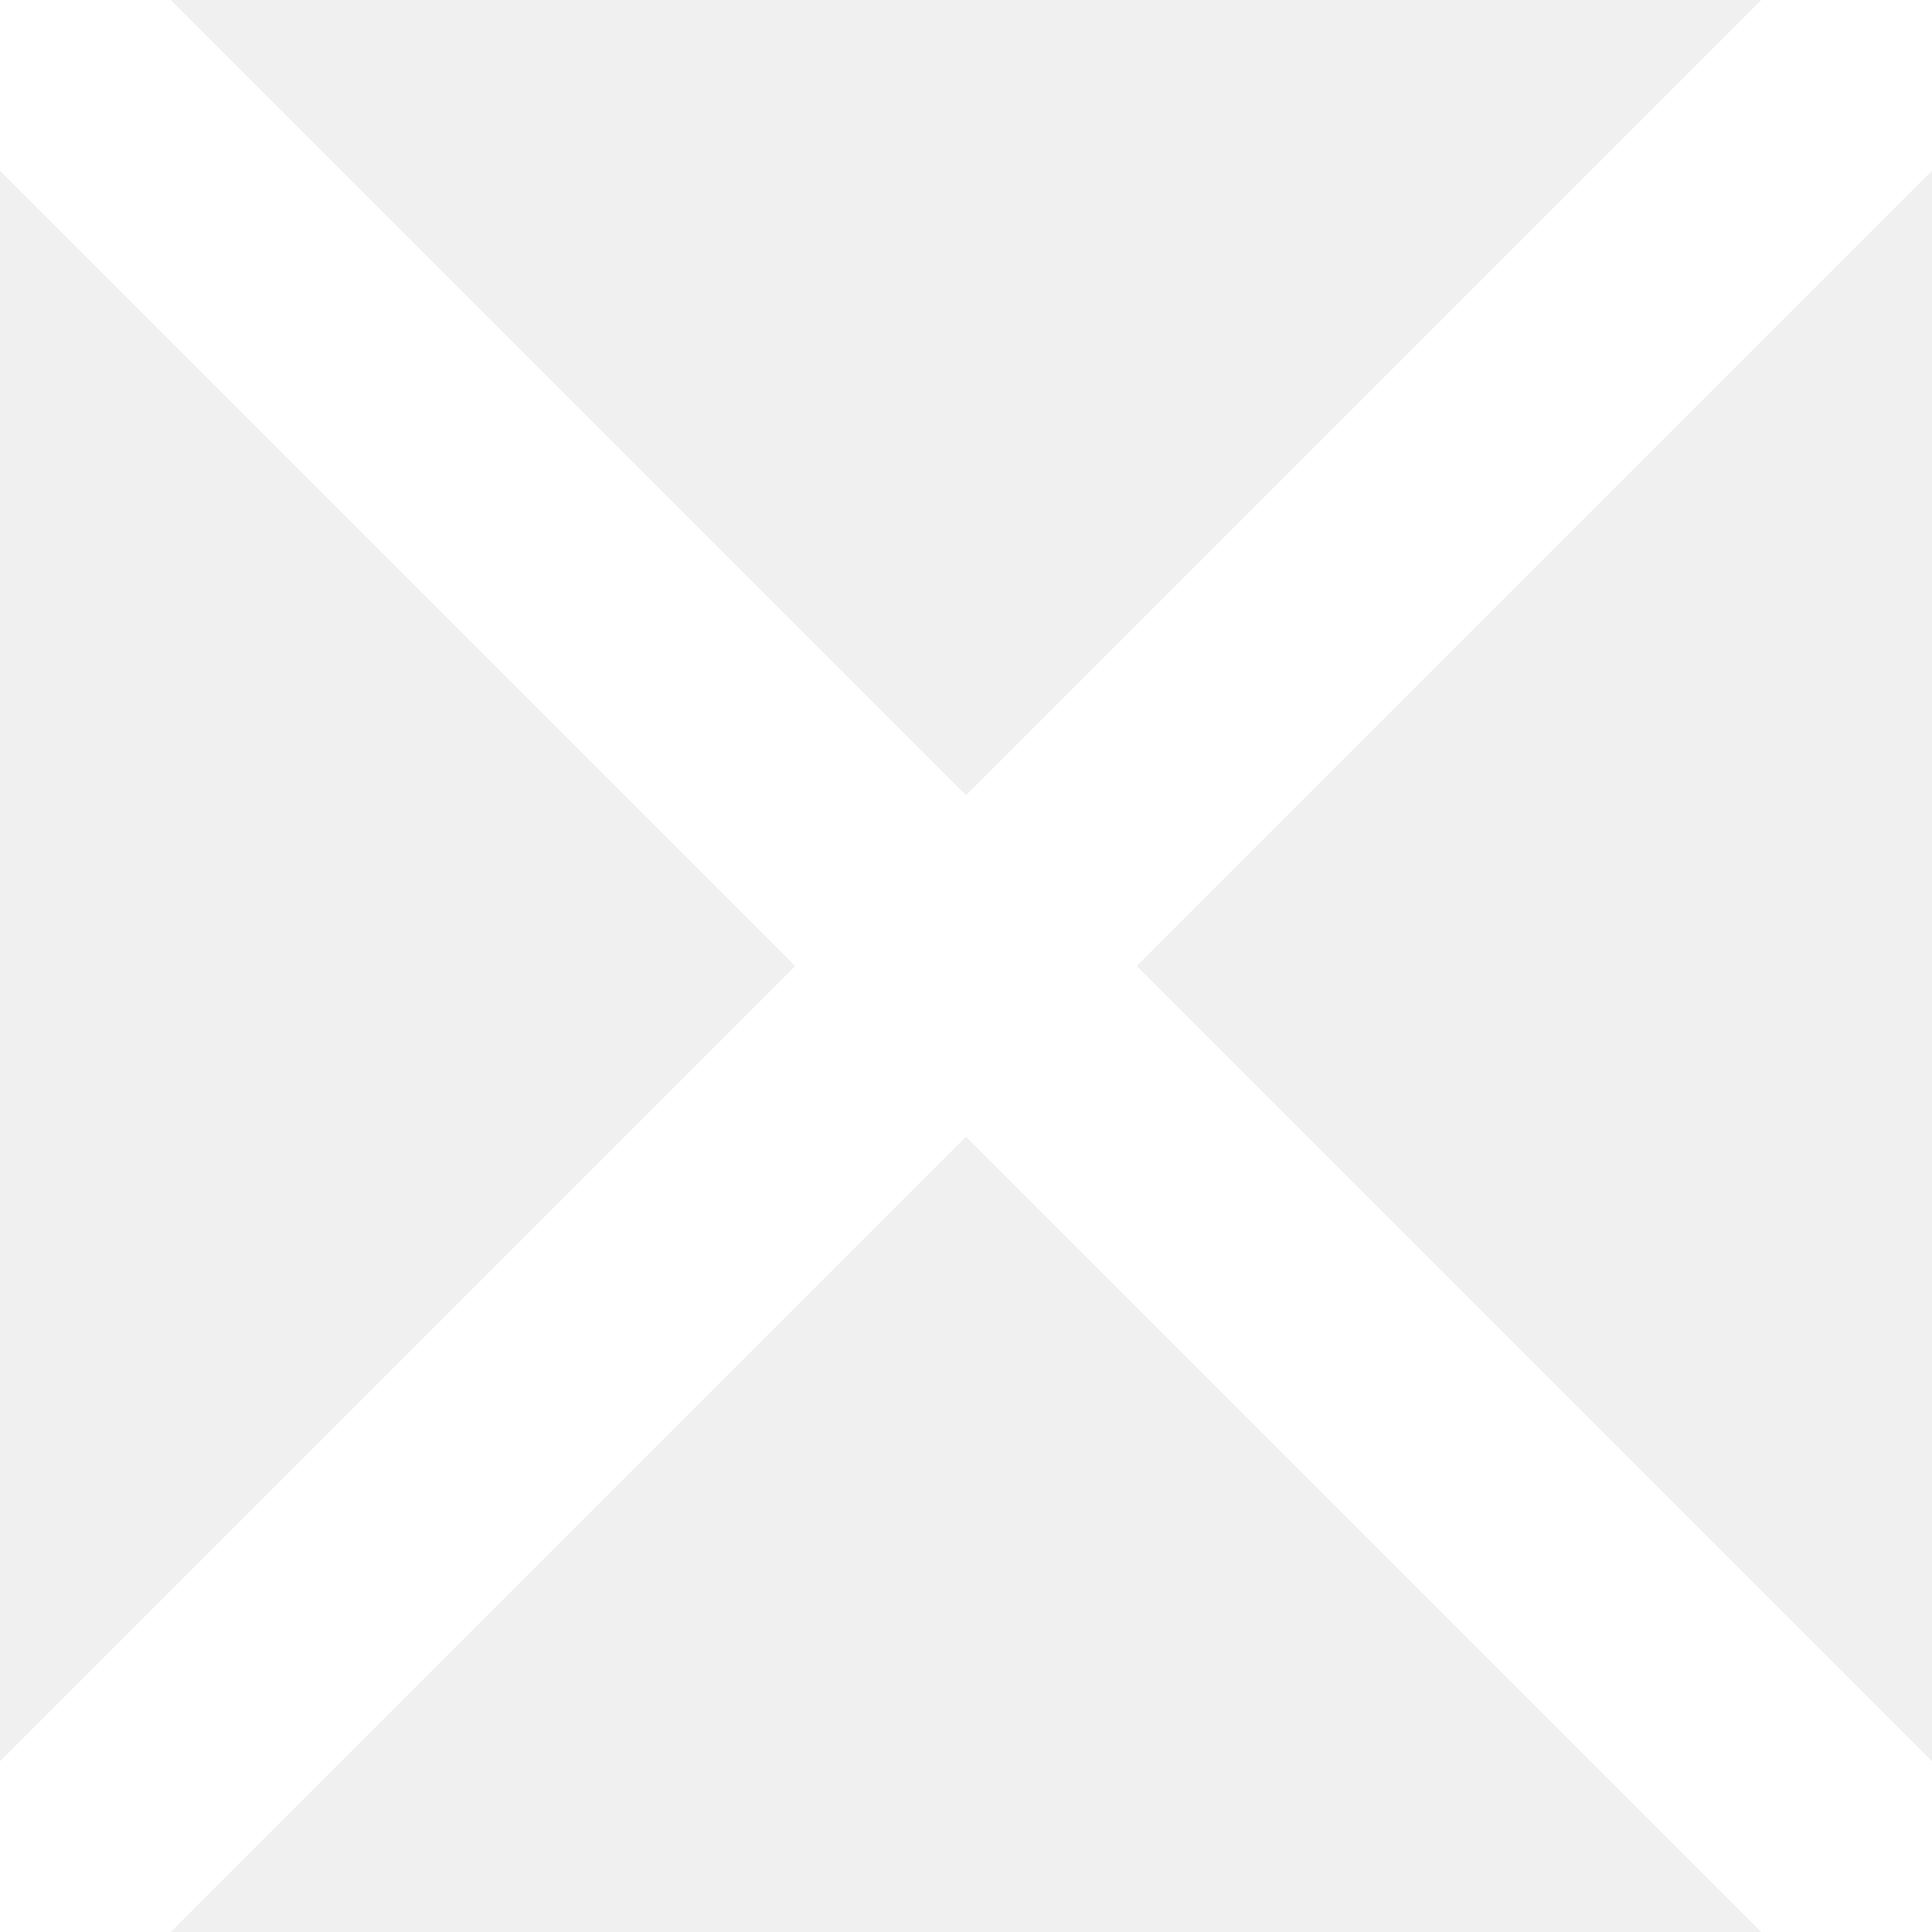
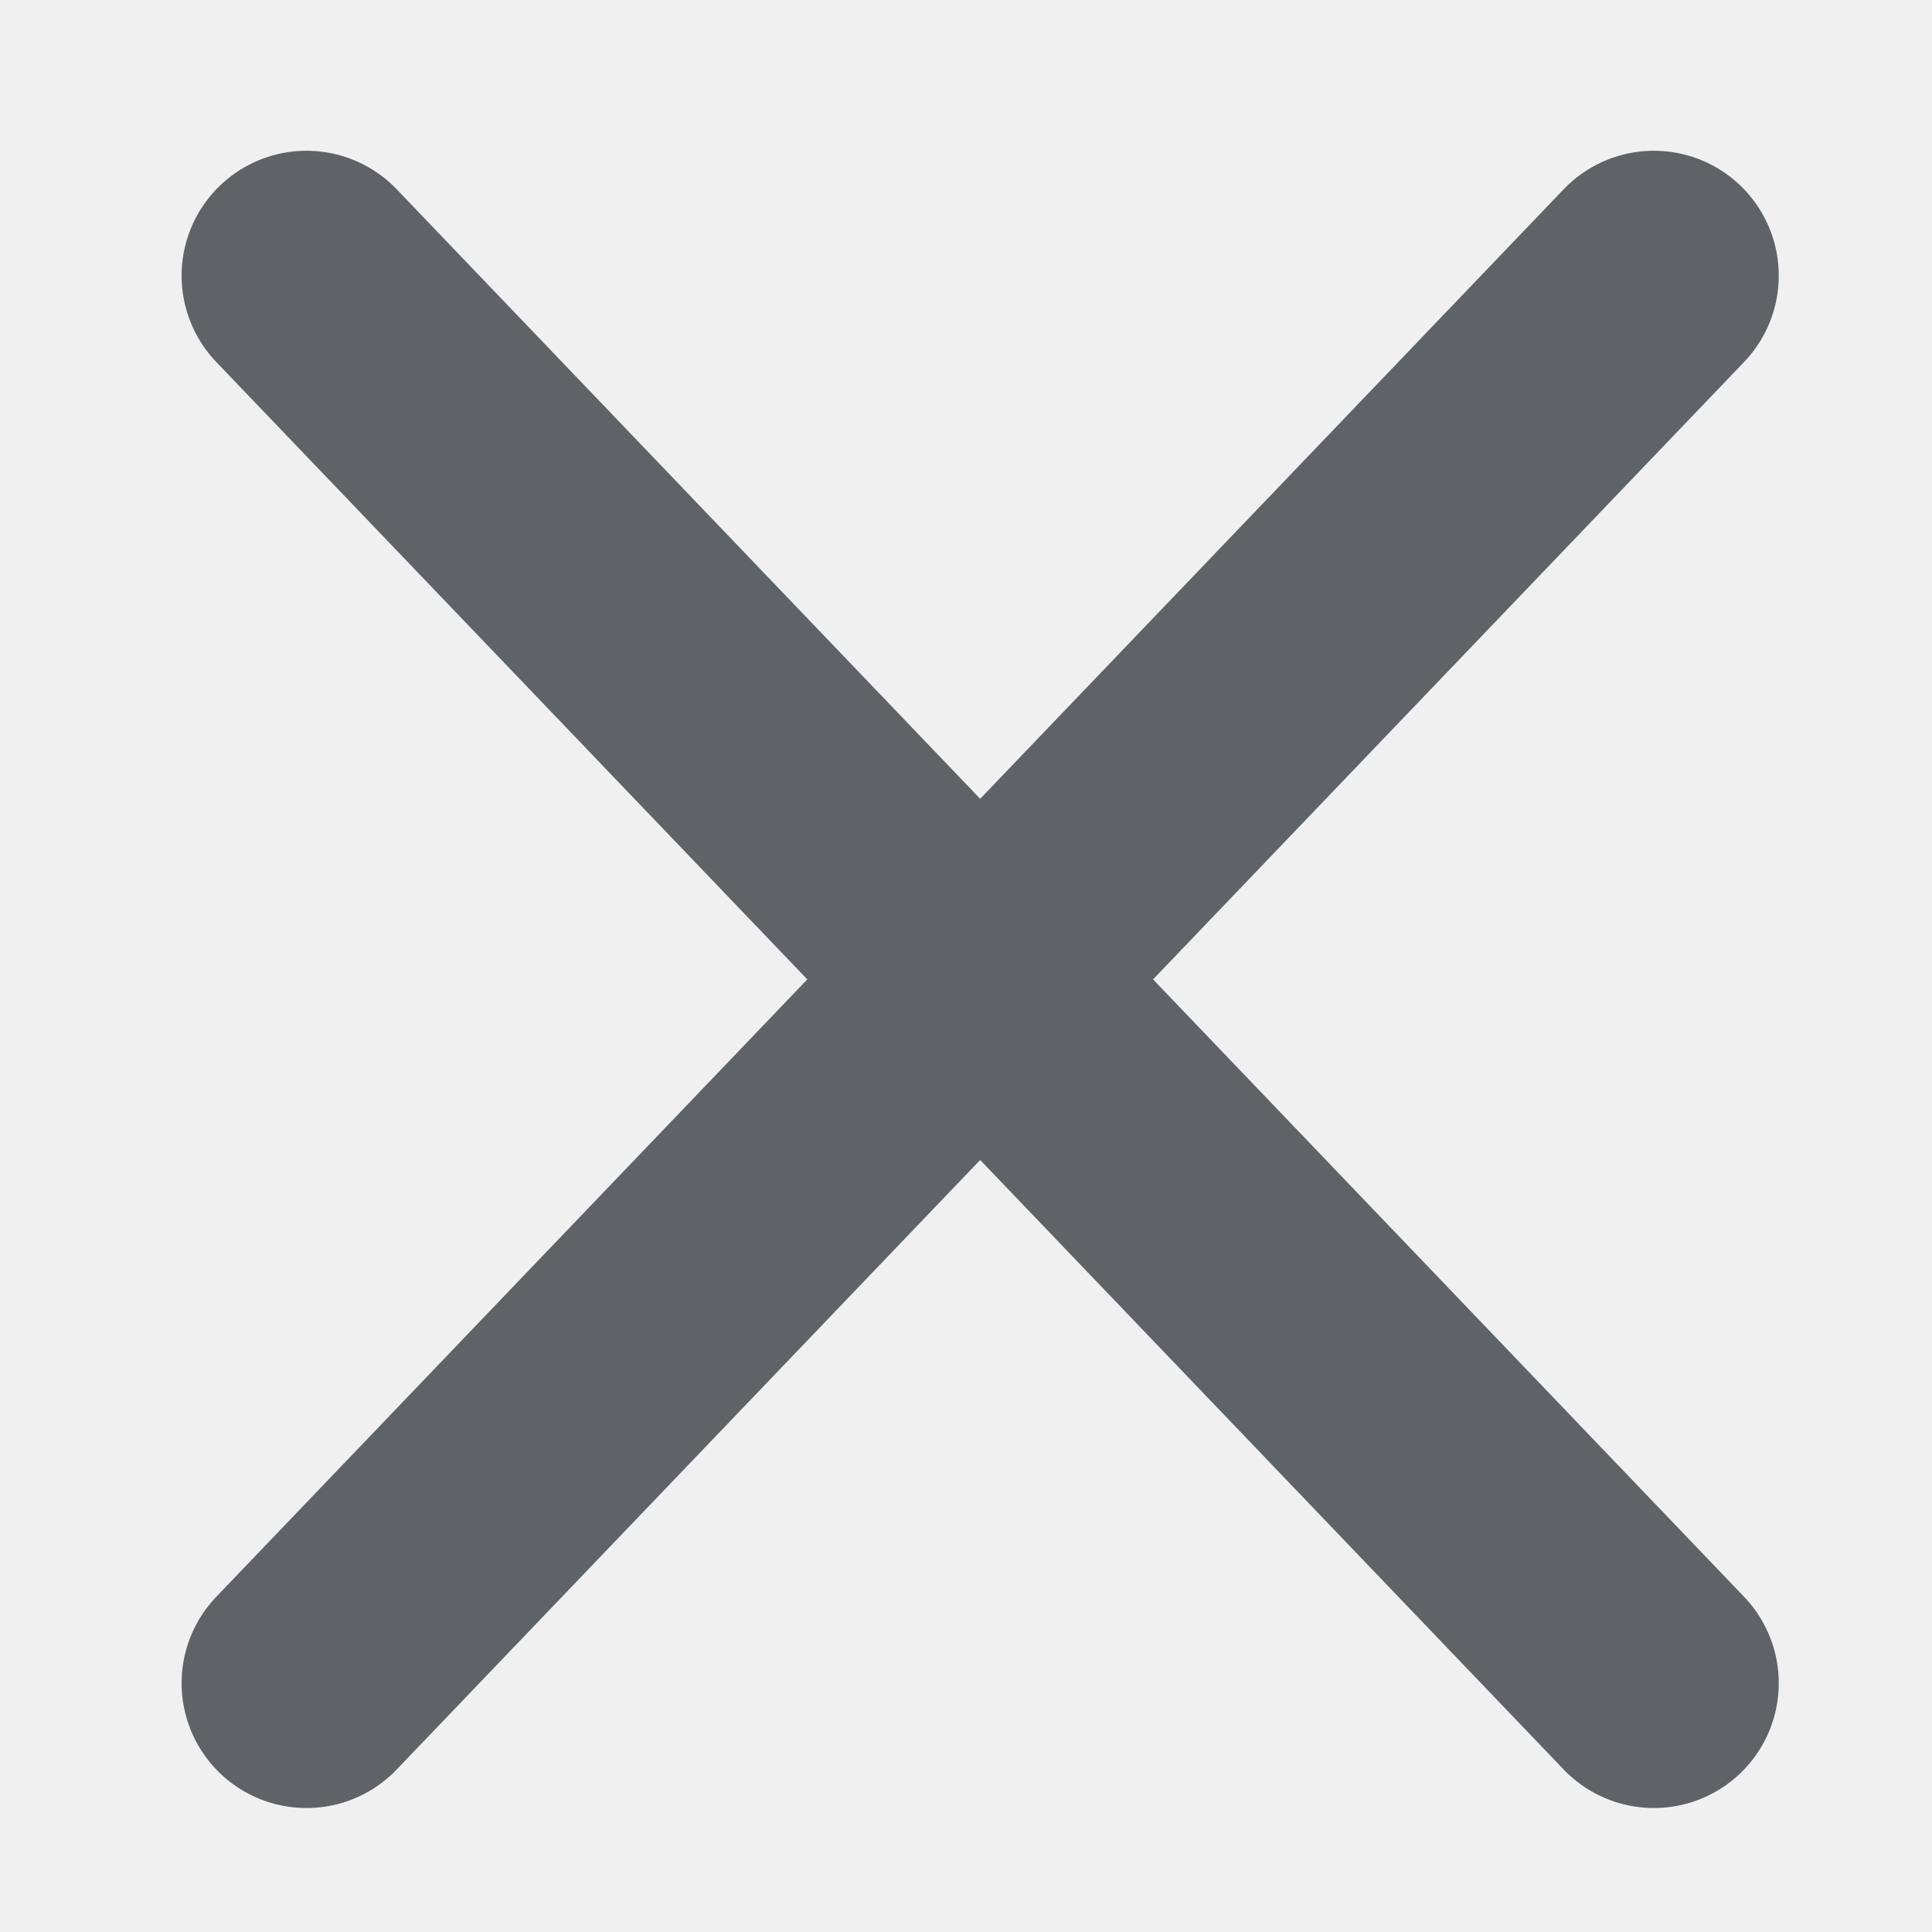
- <svg xmlns="http://www.w3.org/2000/svg" width="16px" height="16px" viewBox="0 0 16 16" zoomAndPan="disable" preserveAspectRatio="none">
-   <style type="text/css"> line { stroke: #ffffff; stroke-width: 2; } </style>
-   <line x1="0" y1="0" x2="16" y2="16" />
-   <line x1="16" y1="0" x2="0" y2="16" />
+ <svg xmlns="http://www.w3.org/2000/svg" version="1.1" id="svg2" height="25" width="25">
+   <defs id="defs13" />
+   <g transform="translate(3.966102,3.567797)" id="imagebot_2" label="Layer 1">
+     <path stroke-miterlimit="4" d="M -2.5783352e-4,-0.001 17.435,18.212" id="imagebot_5" style="opacity:1;fill:#5f6368;stroke:#5f6368;stroke-width:3.232;stroke-linecap:round;stroke-miterlimit:4;fill-opacity:1;stroke-opacity:1" />
+     <path stroke-miterlimit="4" d="M -2.5783352e-4,18.212 17.435,-0.001" id="imagebot_4" style="opacity:1;fill:#5f6368;stroke:#5f6368;stroke-width:3.232;stroke-linecap:round;stroke-miterlimit:4;fill-opacity:1;stroke-opacity:1" />
+   </g>
</svg>
